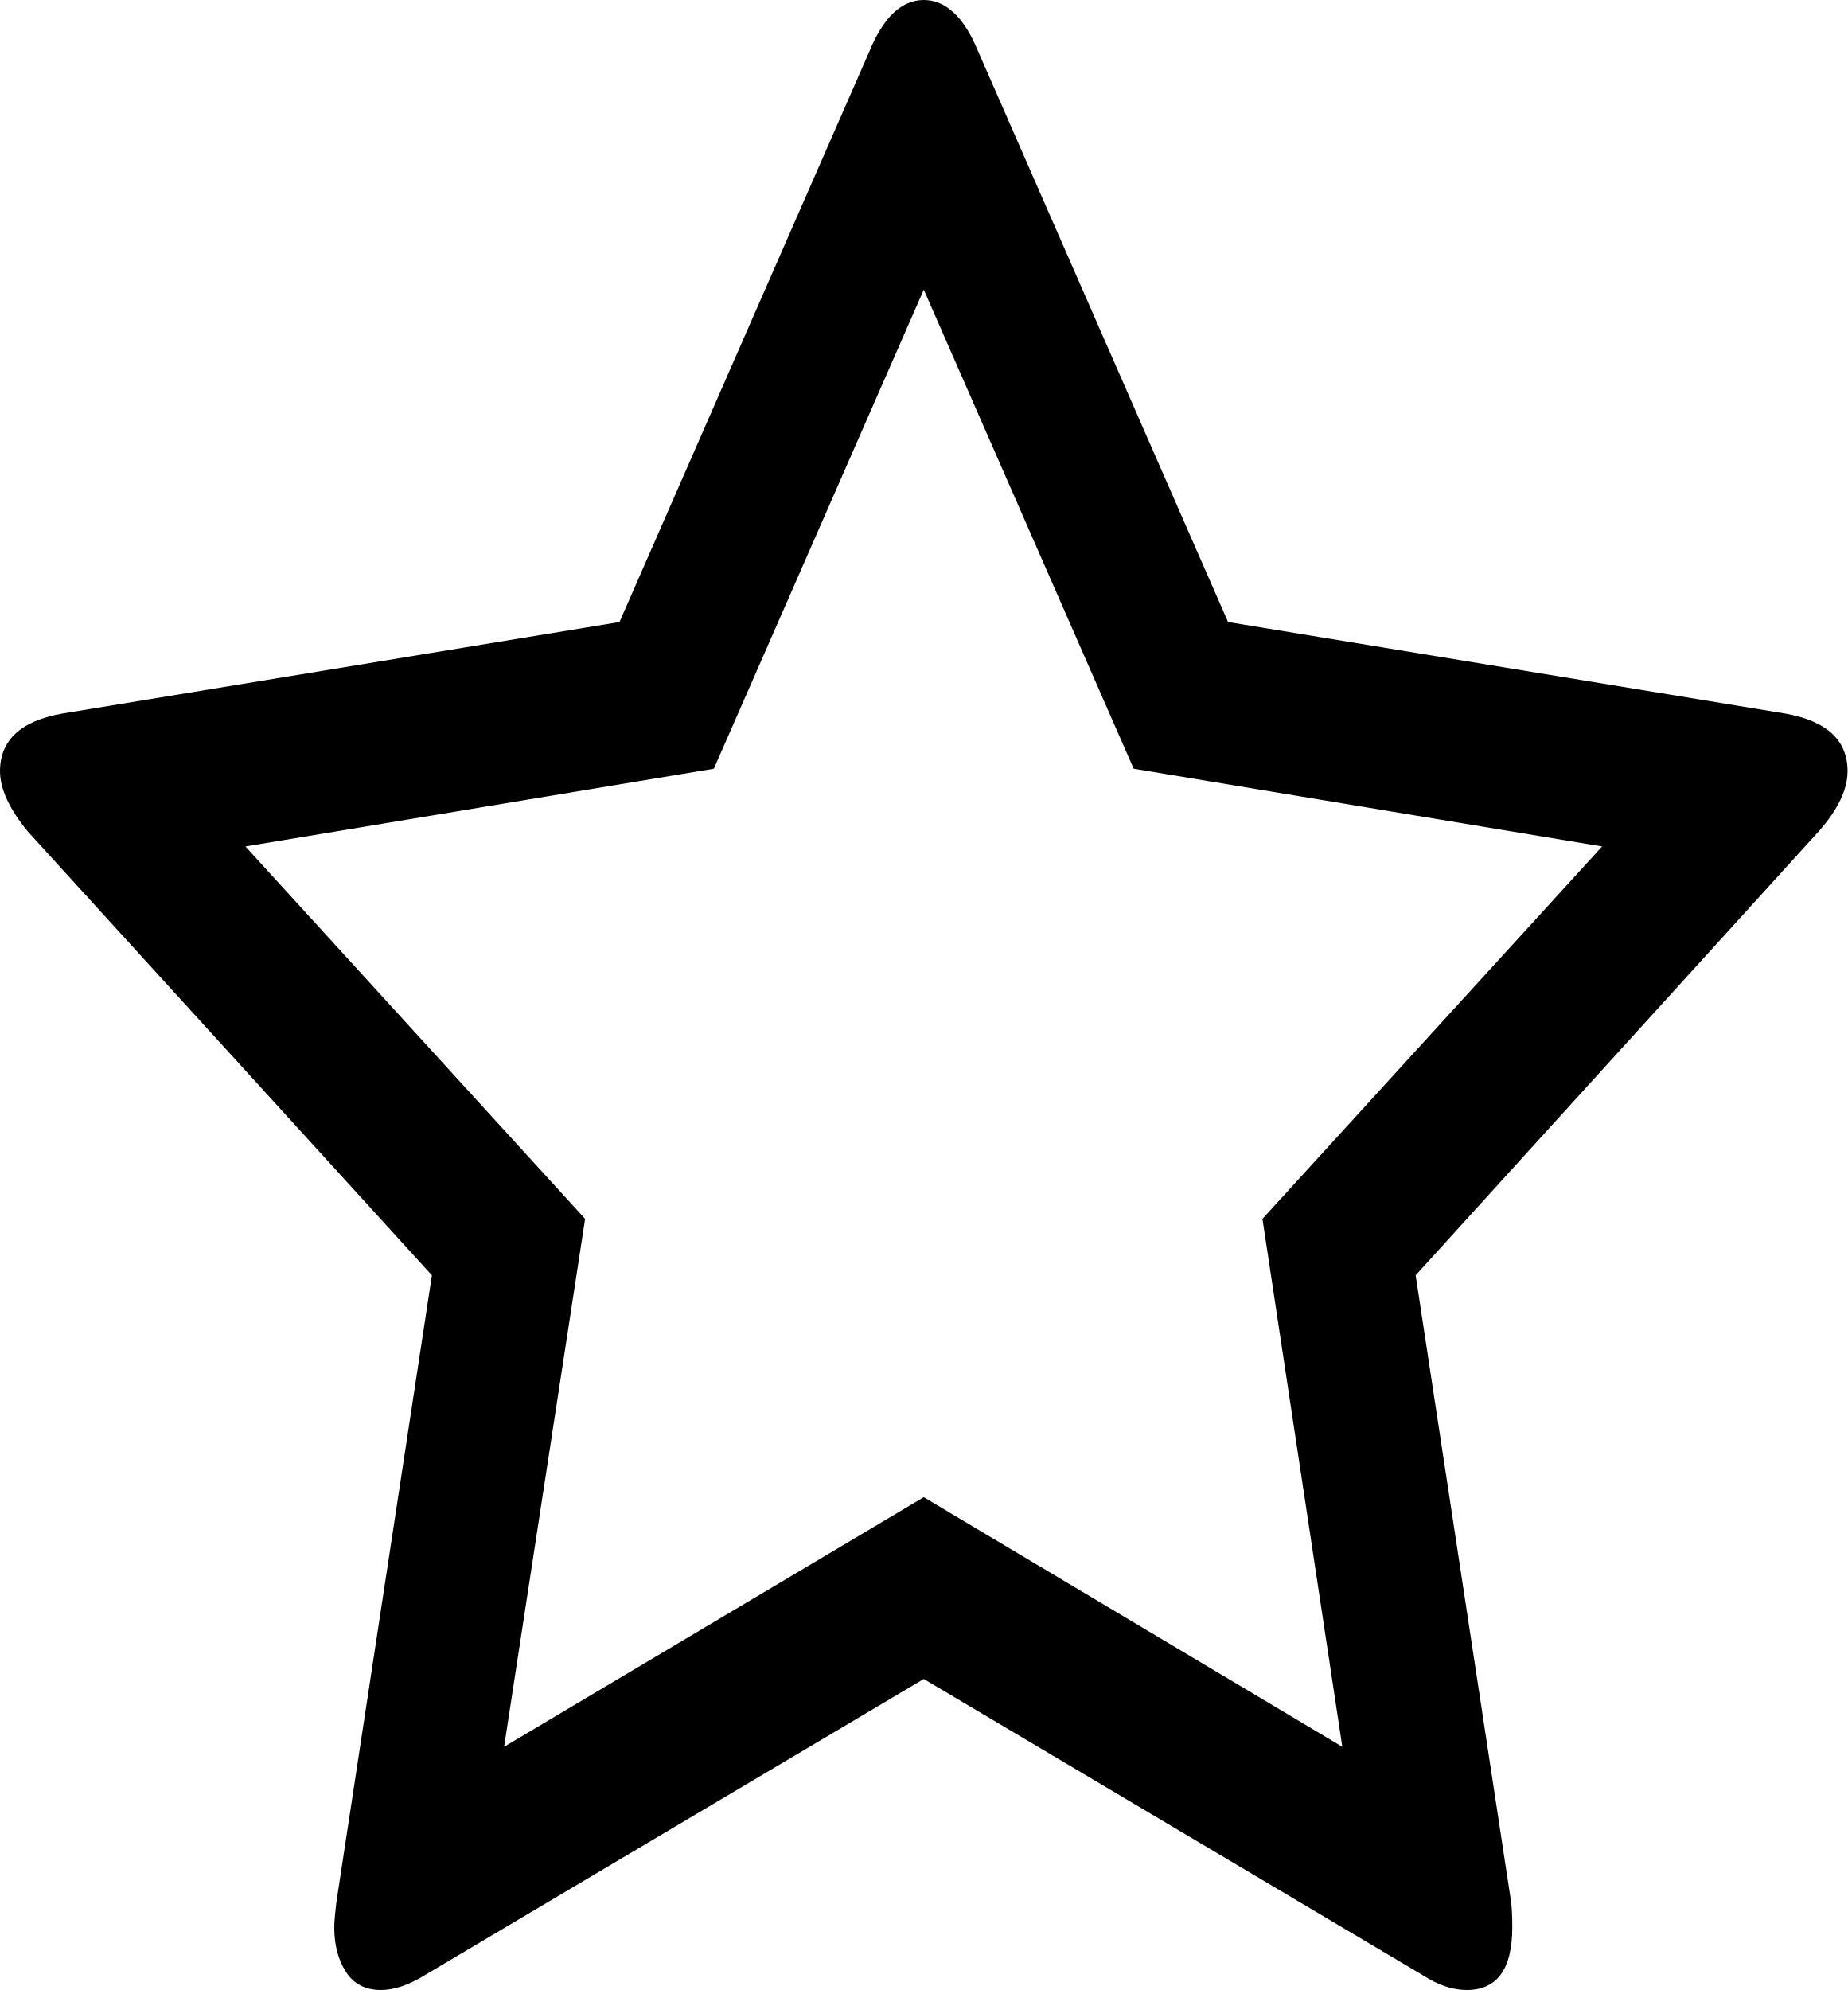
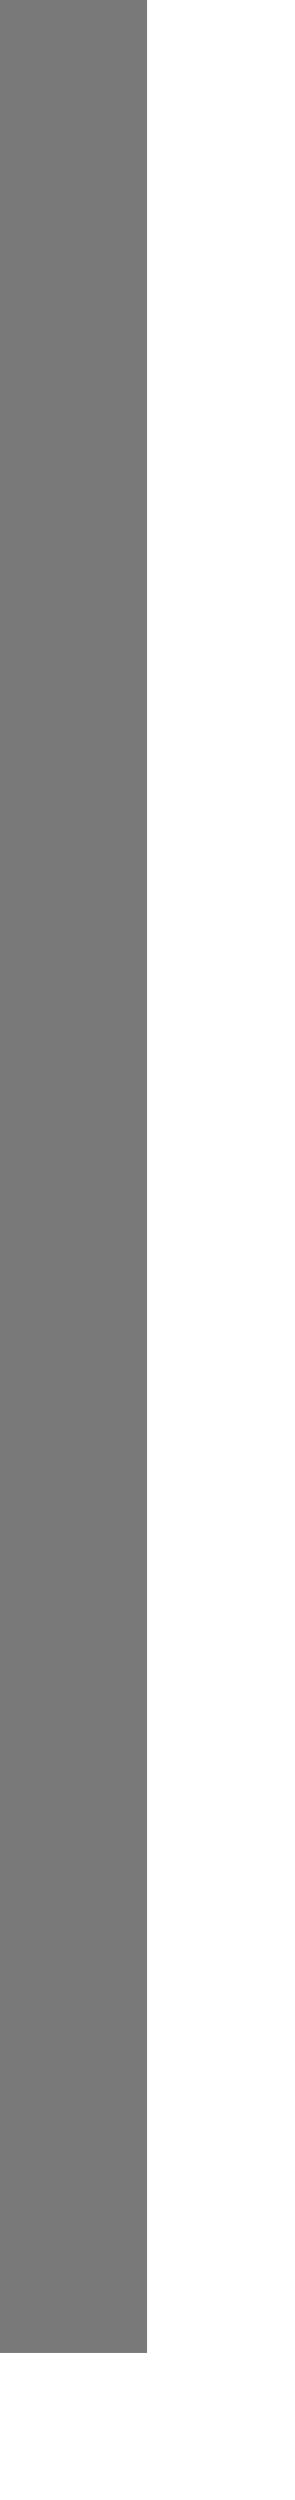
- <svg xmlns="http://www.w3.org/2000/svg" version="1.1" width="13px" height="14px">
-   <g transform="matrix(1 0 0 1 -171 -115 )">
-     <path d="M 9.445 12.289  L 8.883 8.575  L 11.273 5.955  L 7.977 5.408  L 6.5 2.038  L 5.023 5.408  L 1.727 5.955  L 4.117 8.575  L 3.547 12.289  L 6.5 10.533  L 9.445 12.289  Z M 12.562 5.02  C 12.854 5.072  13 5.208  13 5.425  C 13 5.555  12.932 5.696  12.797 5.849  L 9.961 8.972  L 10.633 13.382  C 10.638 13.424  10.641 13.482  10.641 13.559  C 10.641 13.853  10.534 14  10.32 14  C 10.221 14  10.117 13.965  10.008 13.894  L 6.5 11.812  L 2.992 13.894  C 2.878 13.965  2.773 14  2.68 14  C 2.57 14  2.488 13.957  2.434 13.872  C 2.379 13.787  2.352 13.682  2.352 13.559  C 2.352 13.524  2.357 13.465  2.367 13.382  L 3.039 8.972  L 0.195 5.849  C 0.065 5.69  0 5.549  0 5.425  C 0 5.208  0.146 5.072  0.438 5.02  L 4.359 4.376  L 6.117 0.362  C 6.216 0.121  6.344 0  6.5 0  C 6.656 0  6.784 0.121  6.883 0.362  L 8.641 4.376  L 12.562 5.02  Z " fill-rule="nonzero" fill="#000000" stroke="none" transform="matrix(1 0 0 1 171 115 )" />
+ <svg xmlns="http://www.w3.org/2000/svg" version="1.1" width="2px" height="17px">
+   <g transform="matrix(1 0 0 1 -188 -114 )">
+     <path d="M 188.5 114  L 188.5 130  " stroke-width="1" stroke="#797979" fill="none" />
  </g>
</svg>
